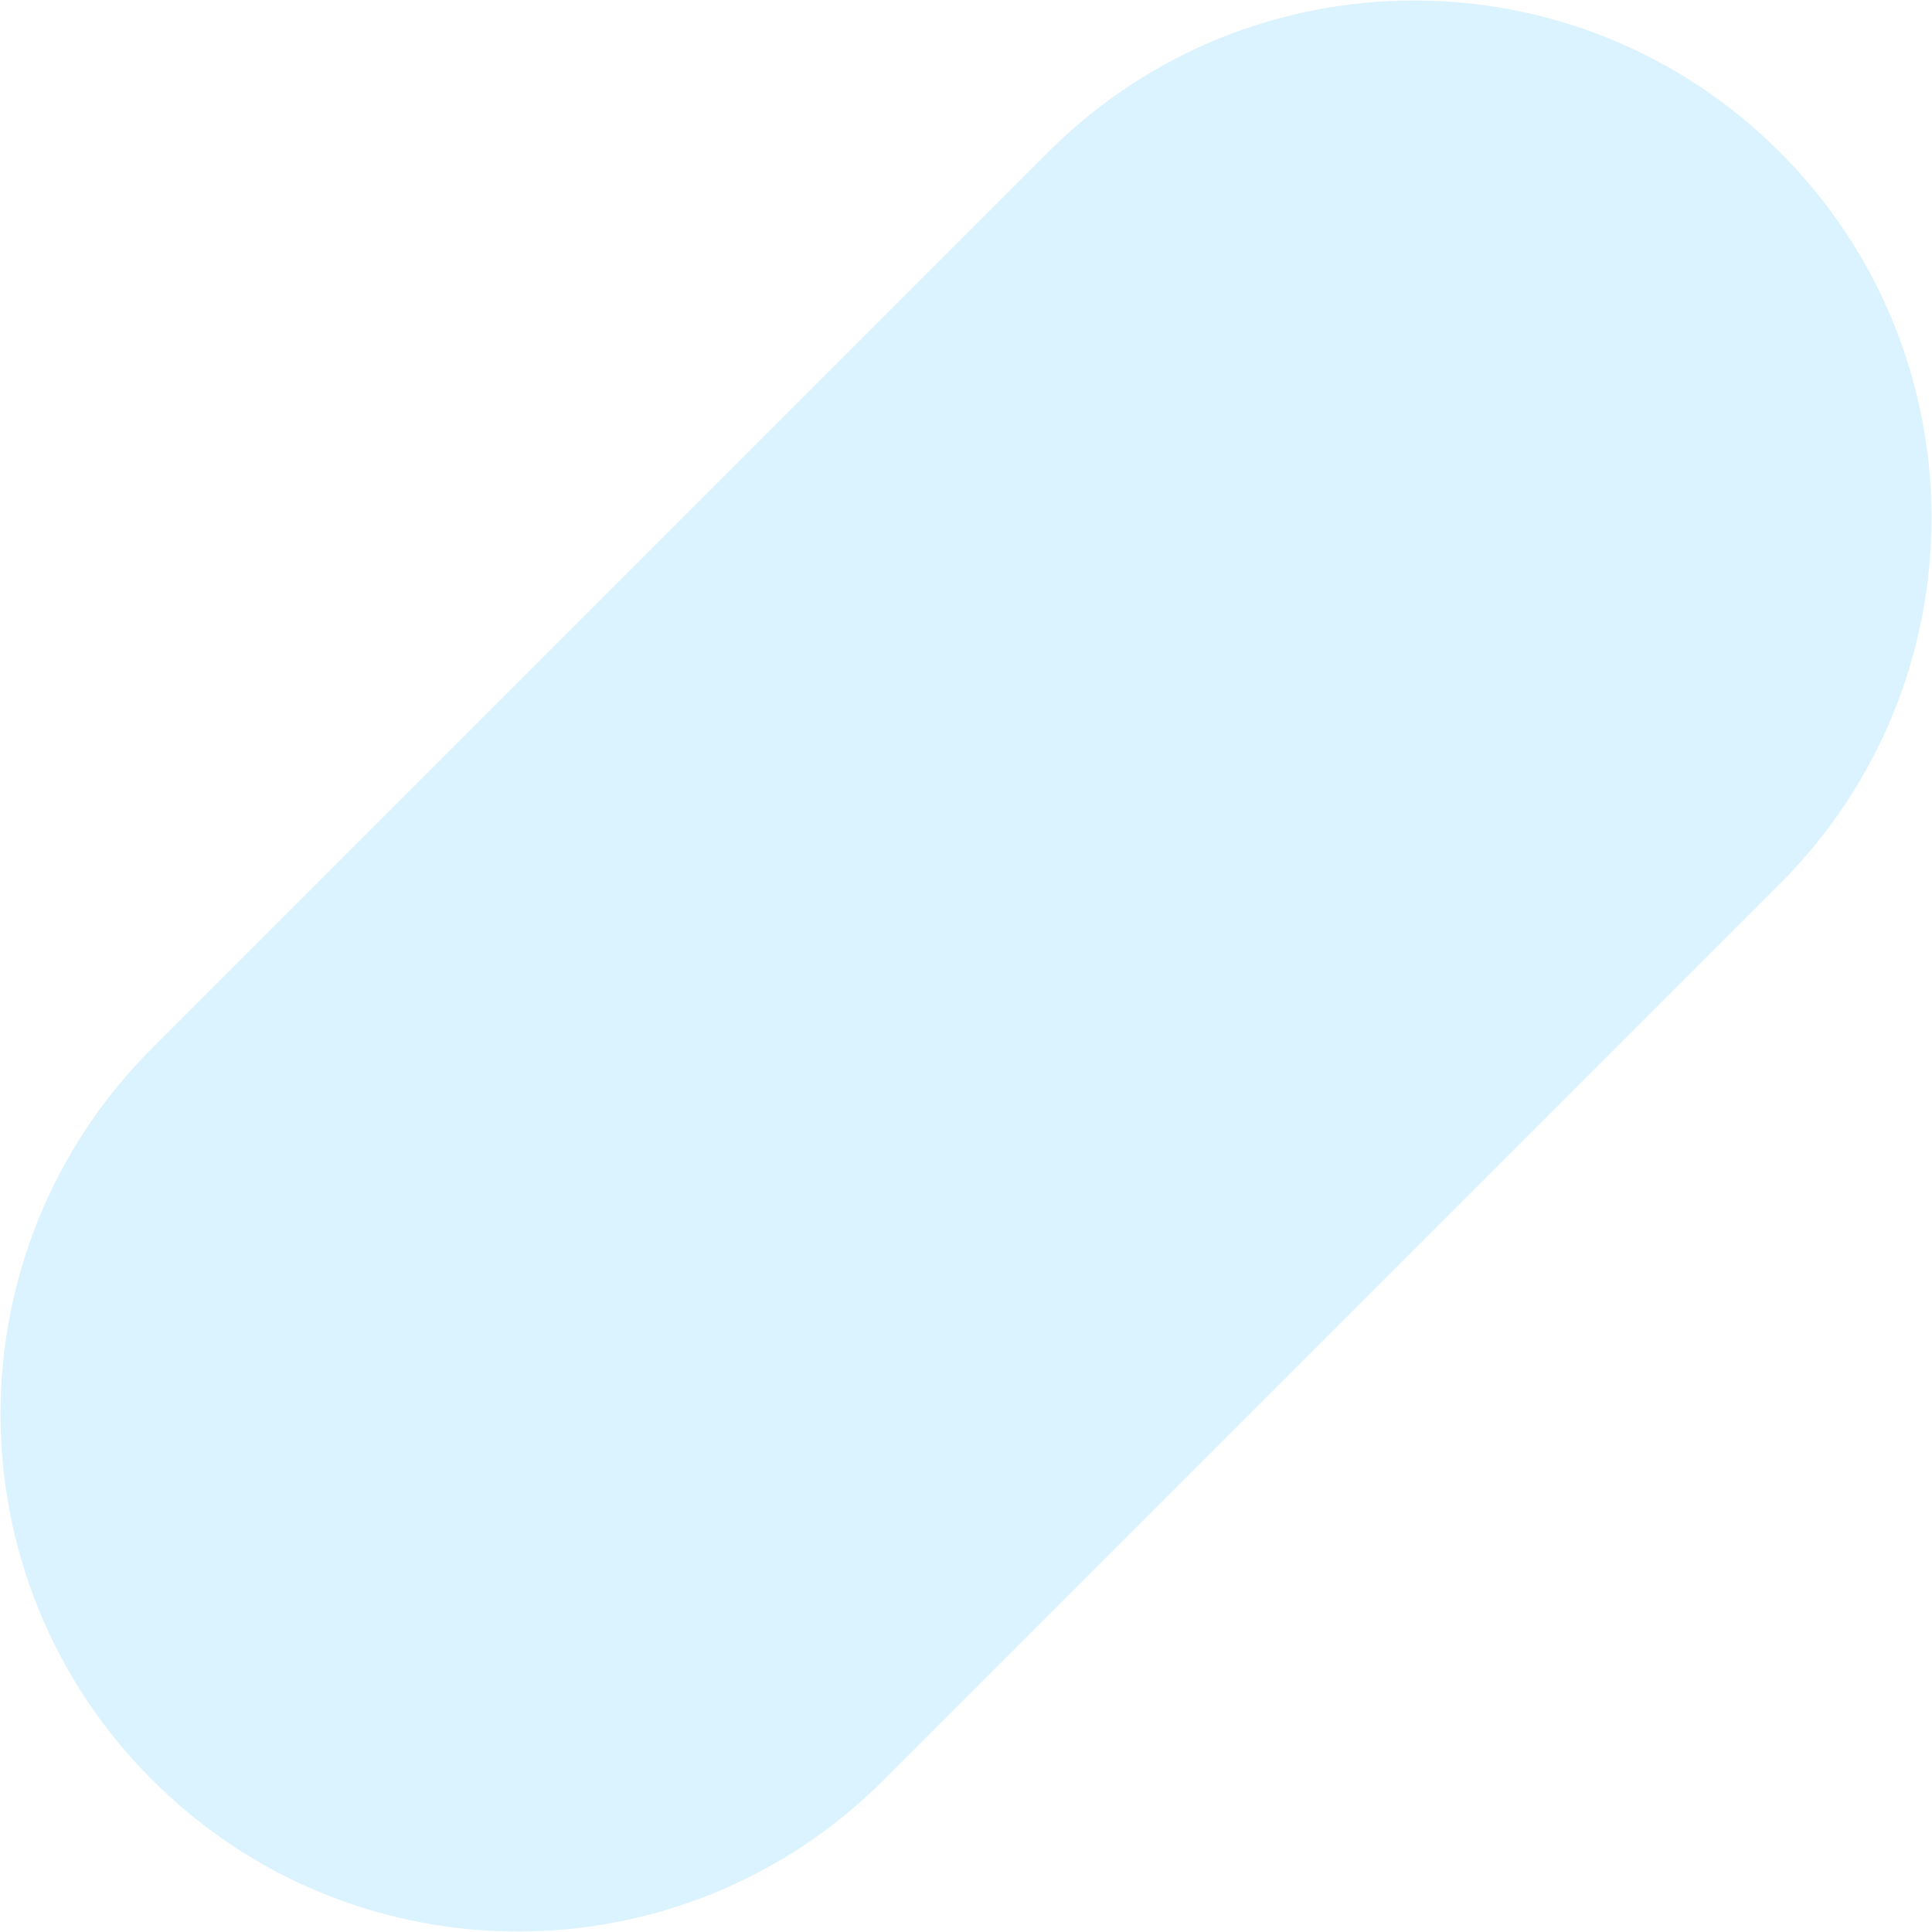
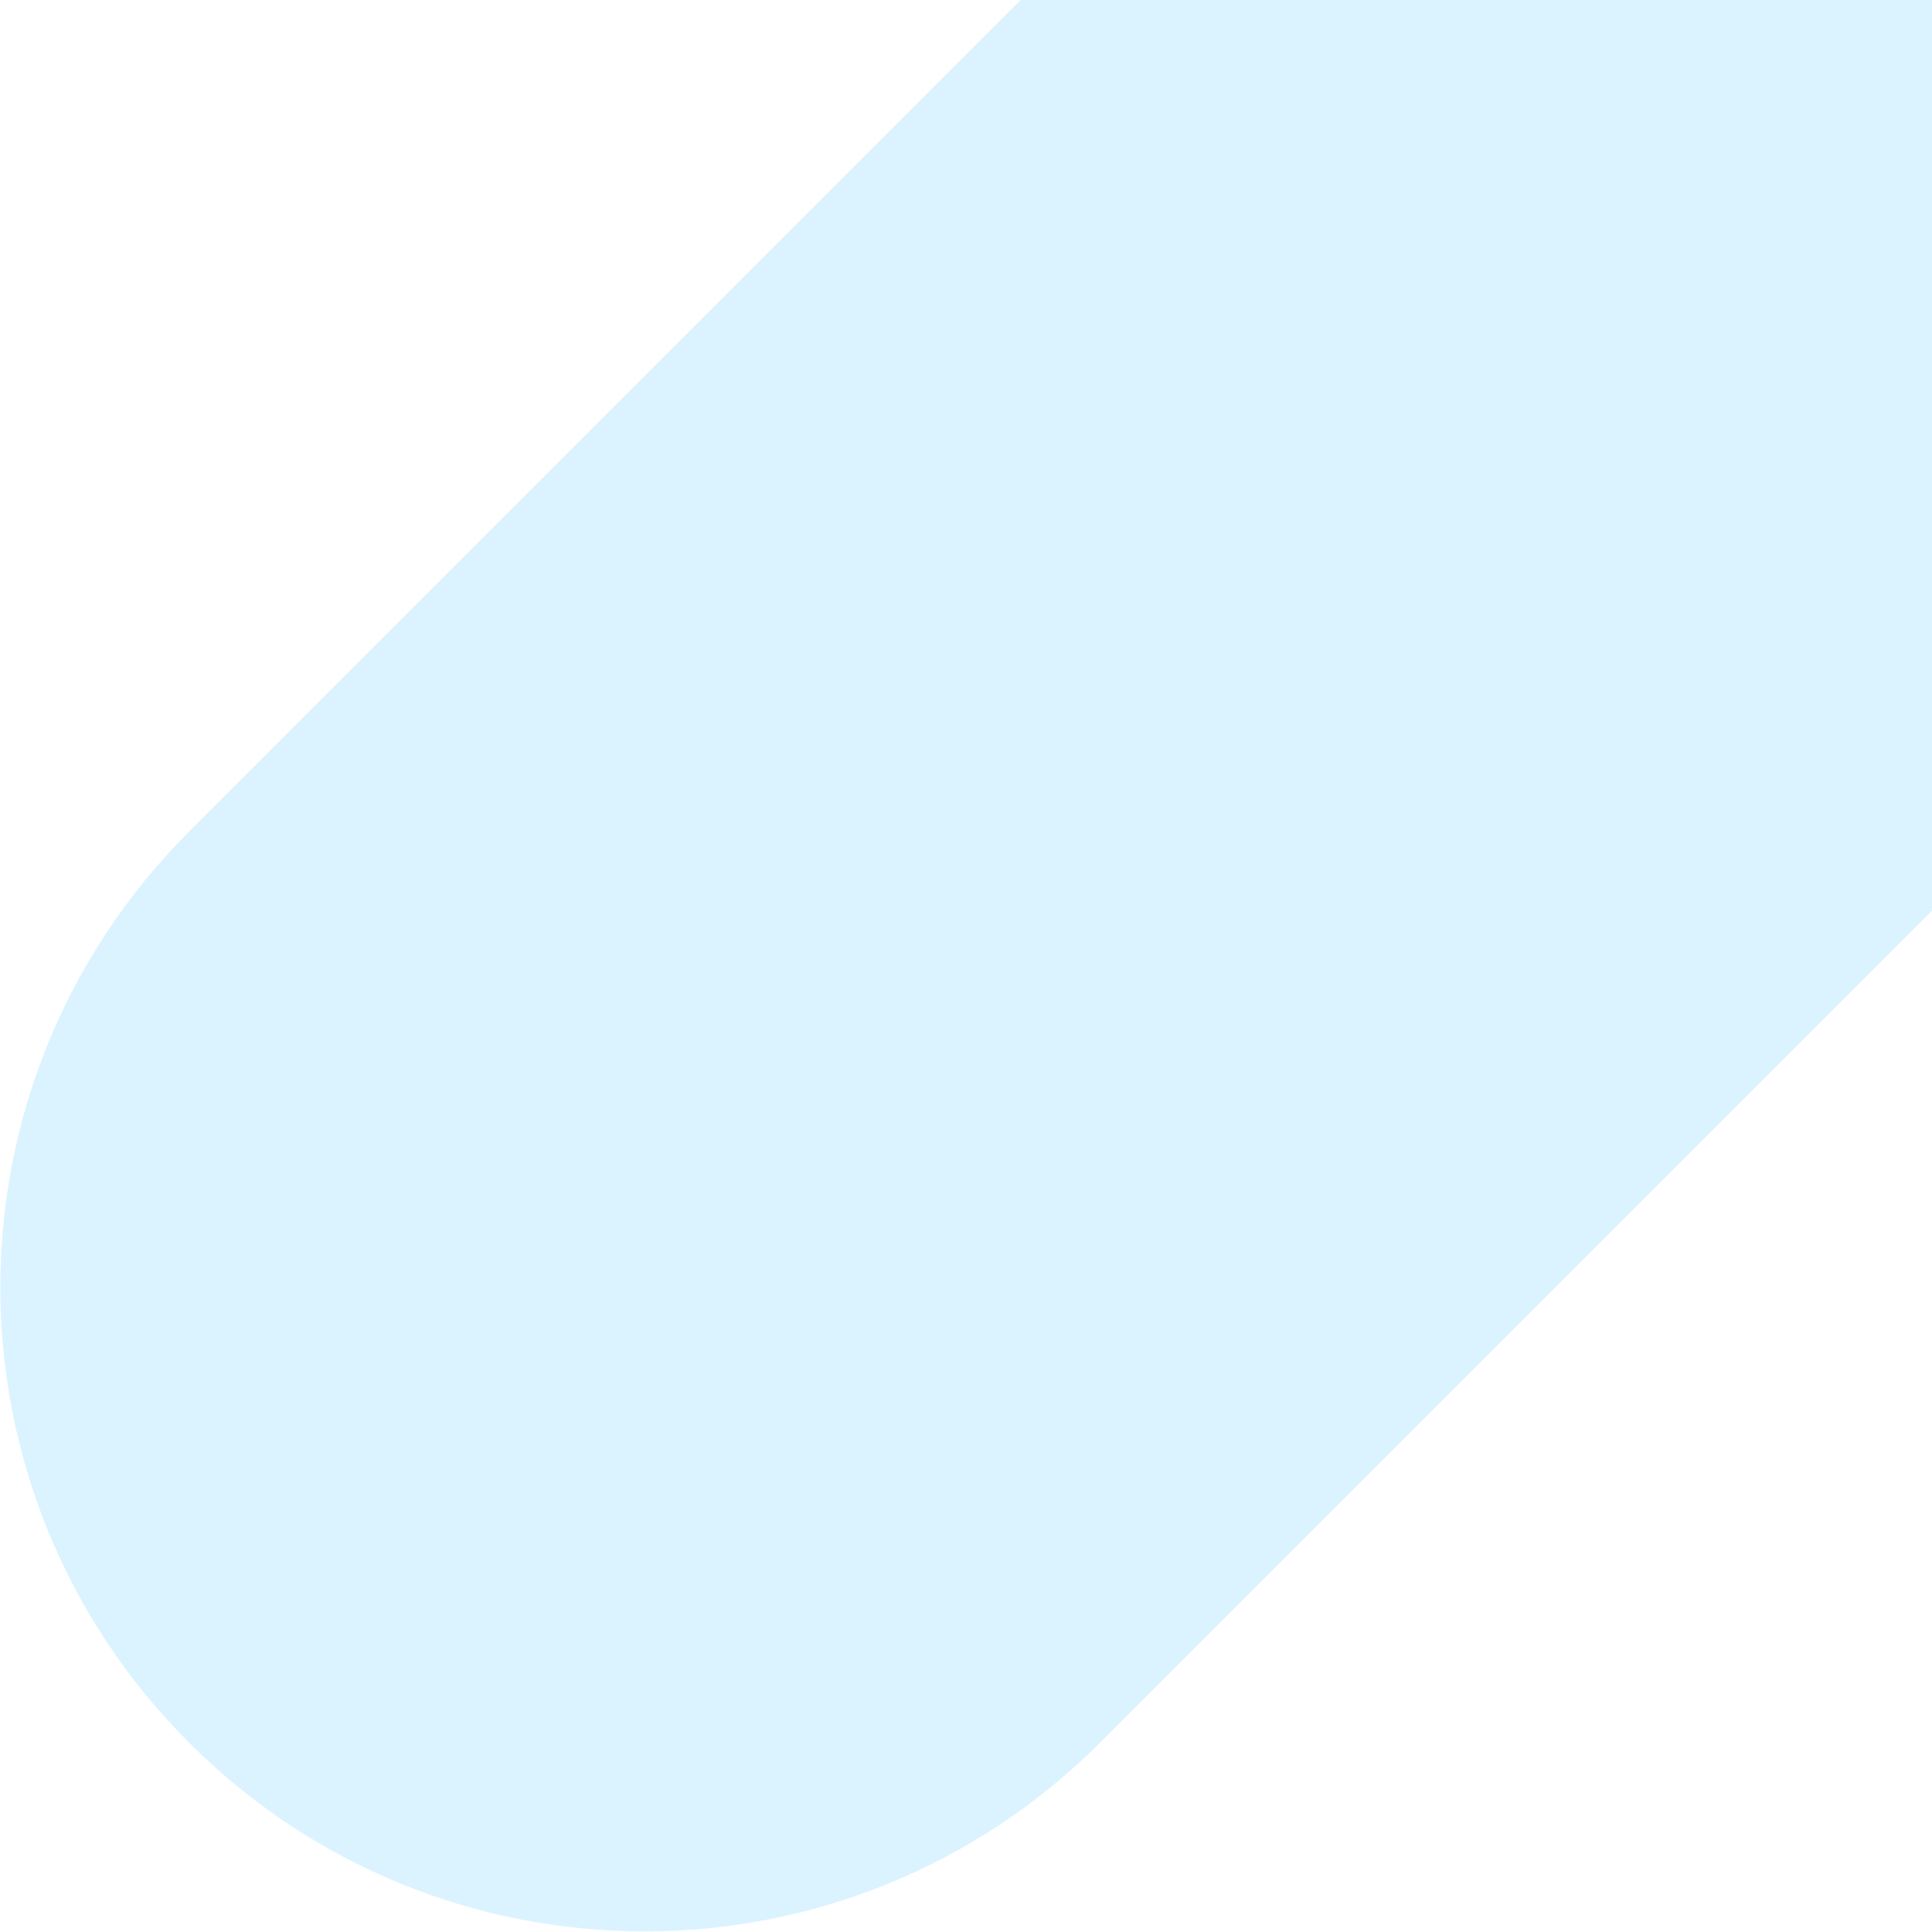
- <svg xmlns="http://www.w3.org/2000/svg" version="1.2" viewBox="0 0 814 814" width="814" height="814">
+ <svg xmlns="http://www.w3.org/2000/svg" version="1.2" viewBox="0 0 654 654" width="654" height="654">
  <style>
		.s0 { fill: #dbf3ff } 
	</style>
-   <path id="Layer" class="s0" d="m441.6 64.1c85.2-85.2 223.2-85.2 308.3 0 85.2 85.1 85.2 223.1 0 308.3l-377.5 377.5c-85.2 85.2-223.2 85.2-308.3 0-85.2-85.1-85.2-223.1 0-308.3z" />
+   <path id="Layer" class="s0" d="m441.6-96.1c85.2-85.2 223.3-85.2 308.4 0 85.2 85.1 85.2 223.1 0 308.4l-377.6 377.6c-85.2 85.2-223.3 85.2-308.4 0-85.2-85.1-85.2-223.2 0-308.4z" />
</svg>
